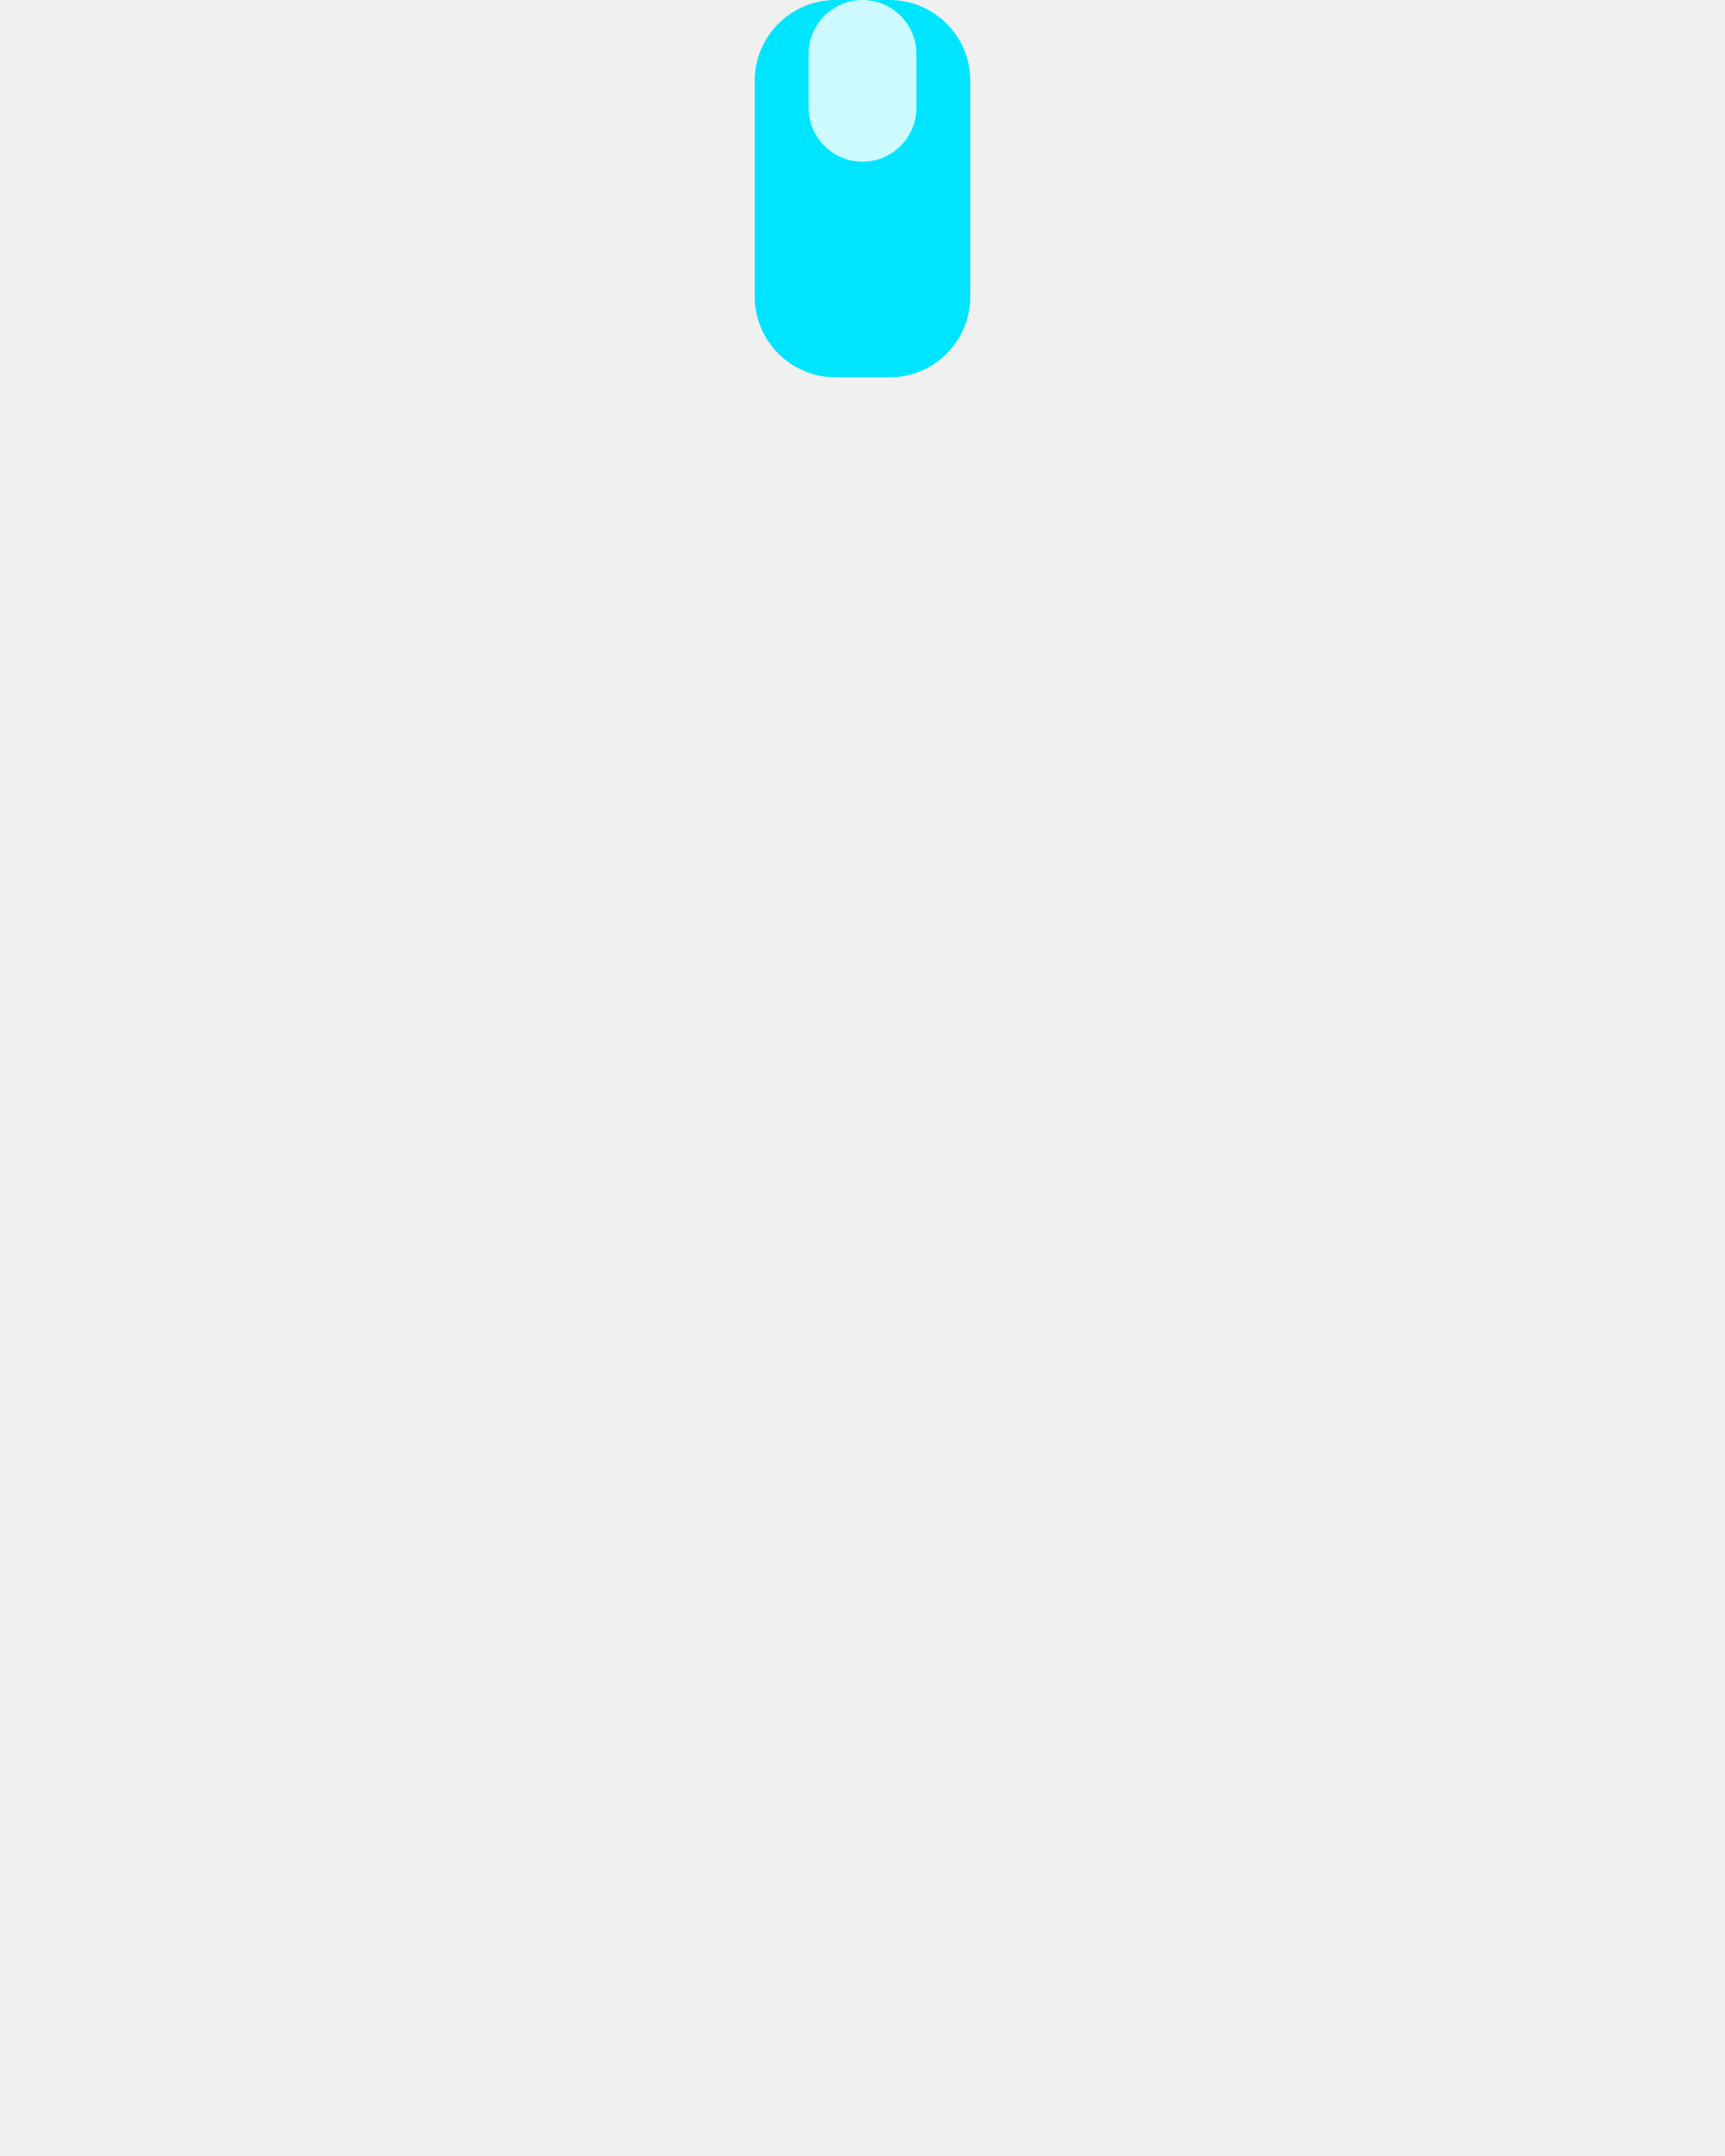
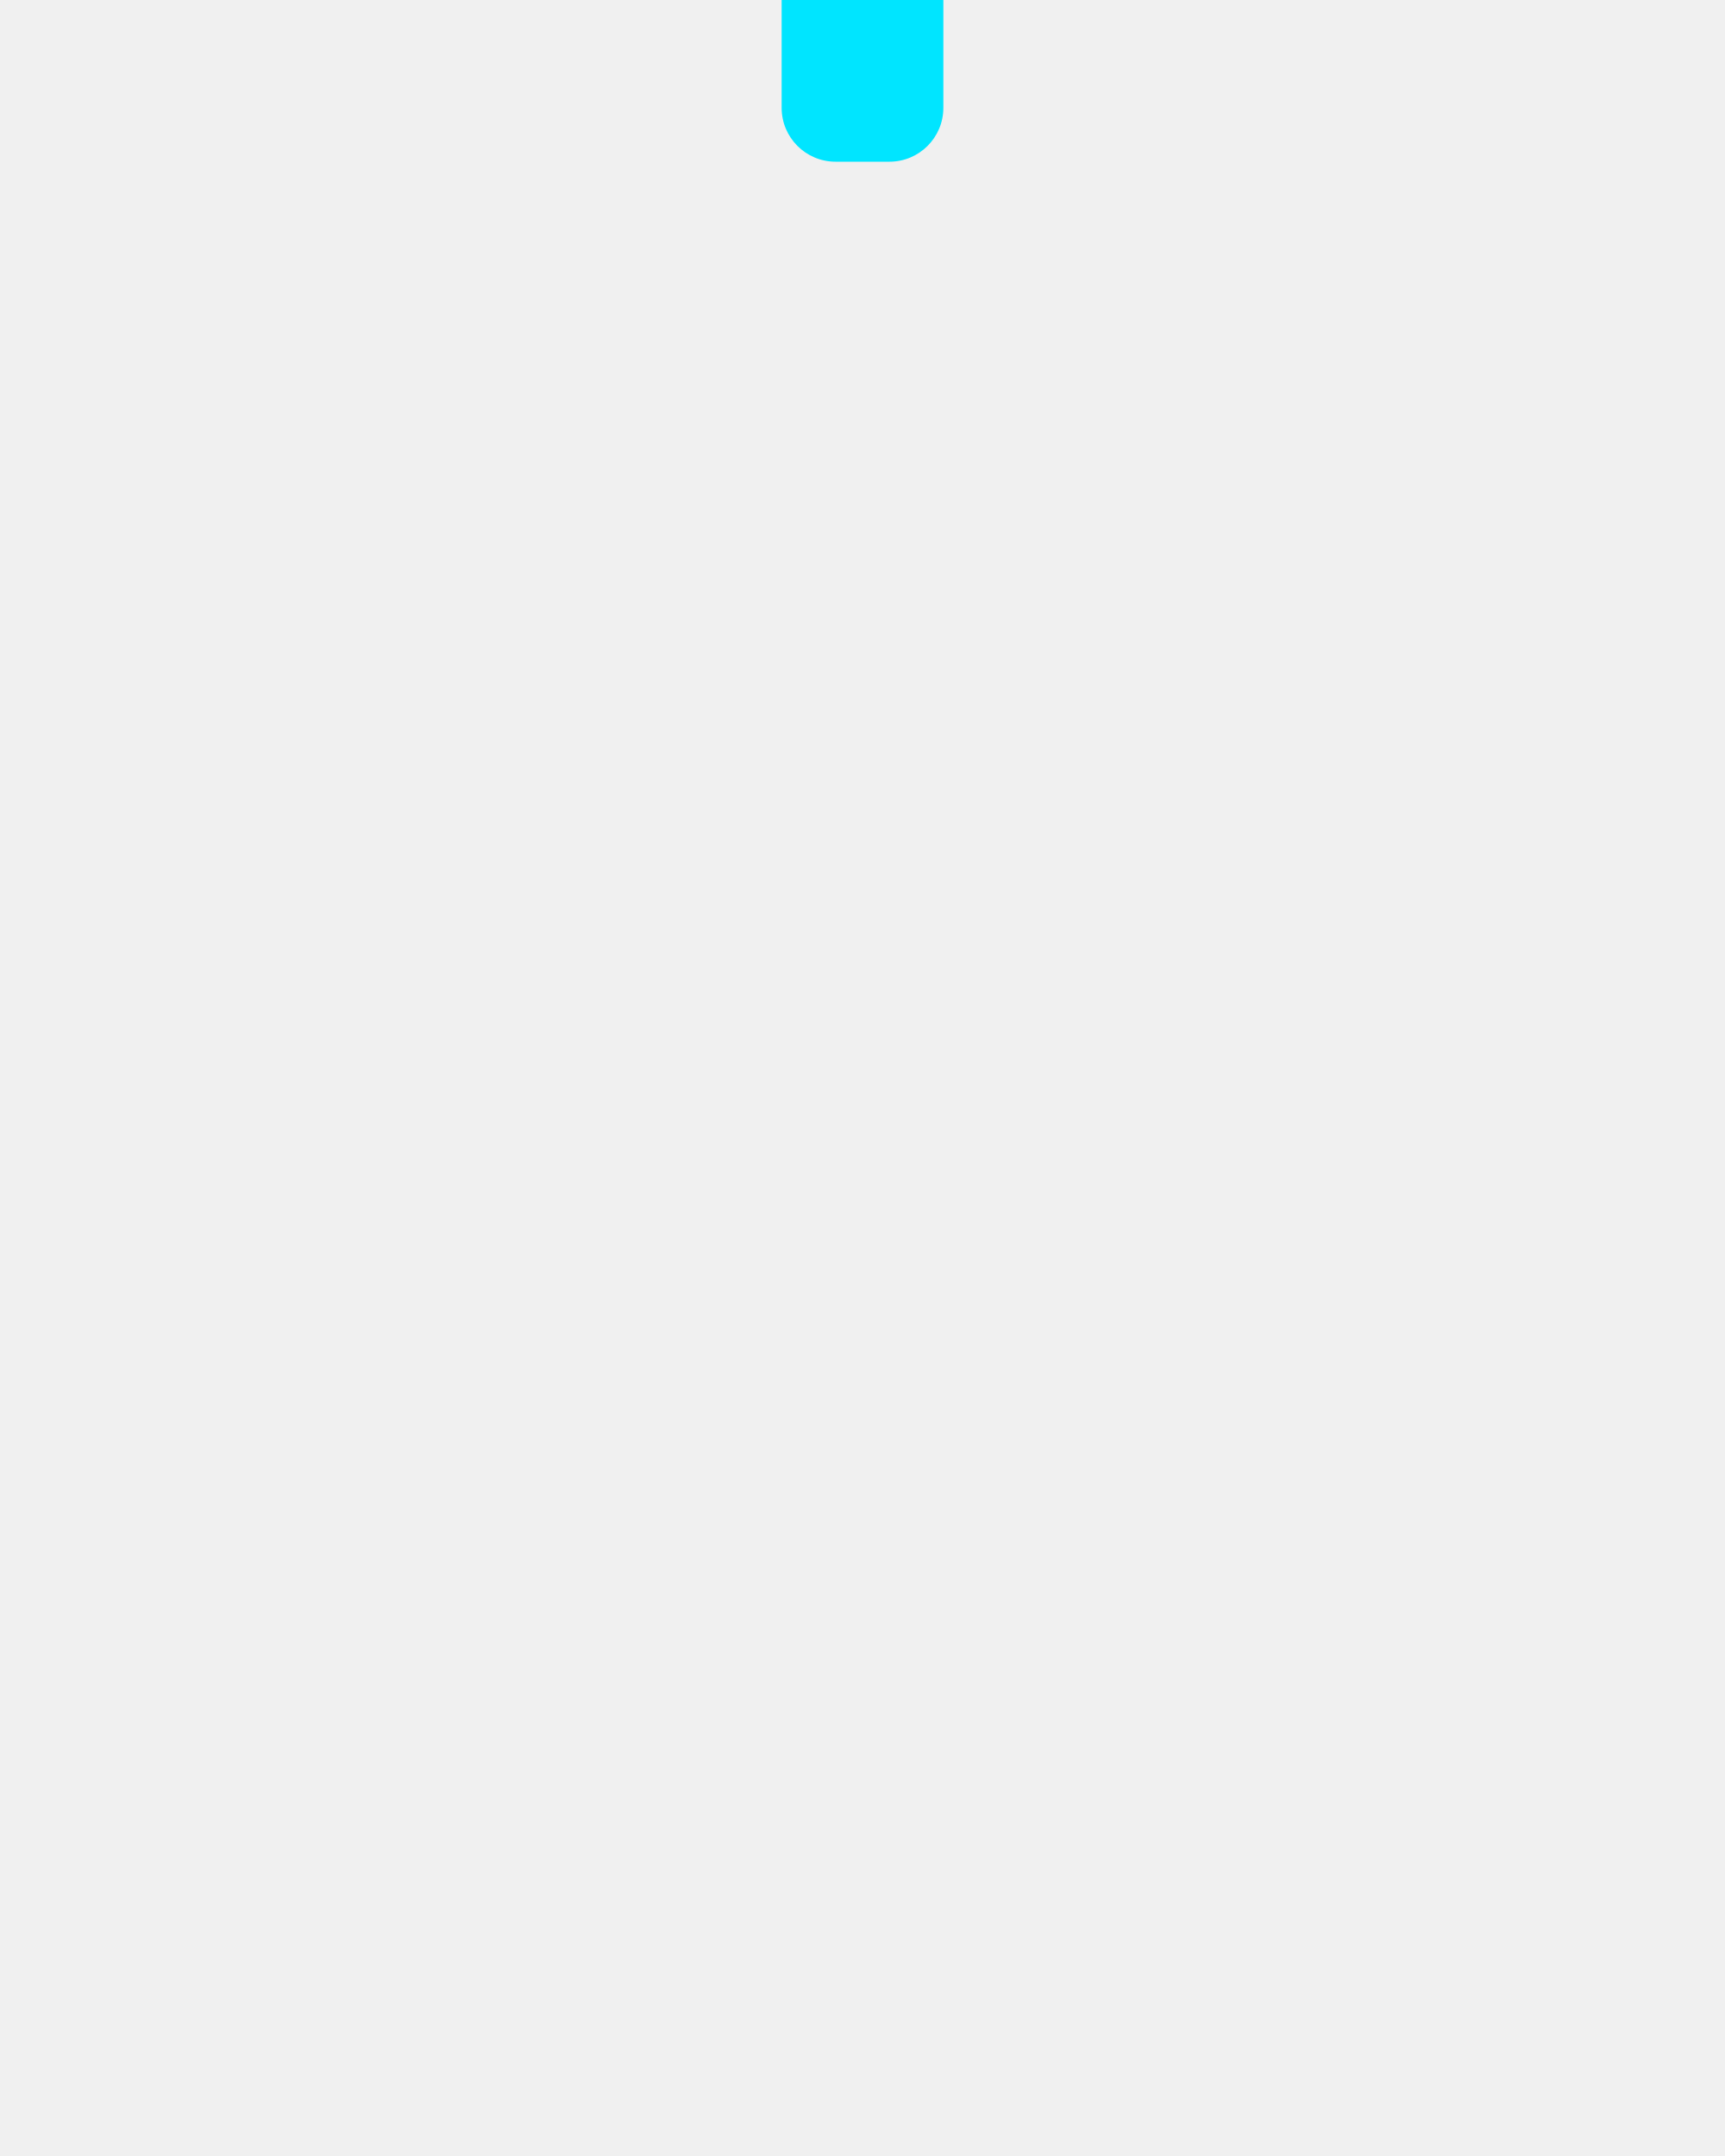
<svg xmlns="http://www.w3.org/2000/svg" width="64" height="80" viewBox="0 0 64 80" role="img">
-   <rect x="28" y="0" width="8" height="14" rx="3" fill="#00E5FF" />
-   <rect x="30" y="0" width="4" height="6" rx="2" fill="#FFFFFF" opacity="0.8" />
+   <rect x="29" y="-4" width="6" height="10" rx="2" fill="#00E5FF" />
+   <rect x="31" y="-4" width="2" height="4" rx="1" fill="#FFFFFF" opacity="0.8" />
</svg>
